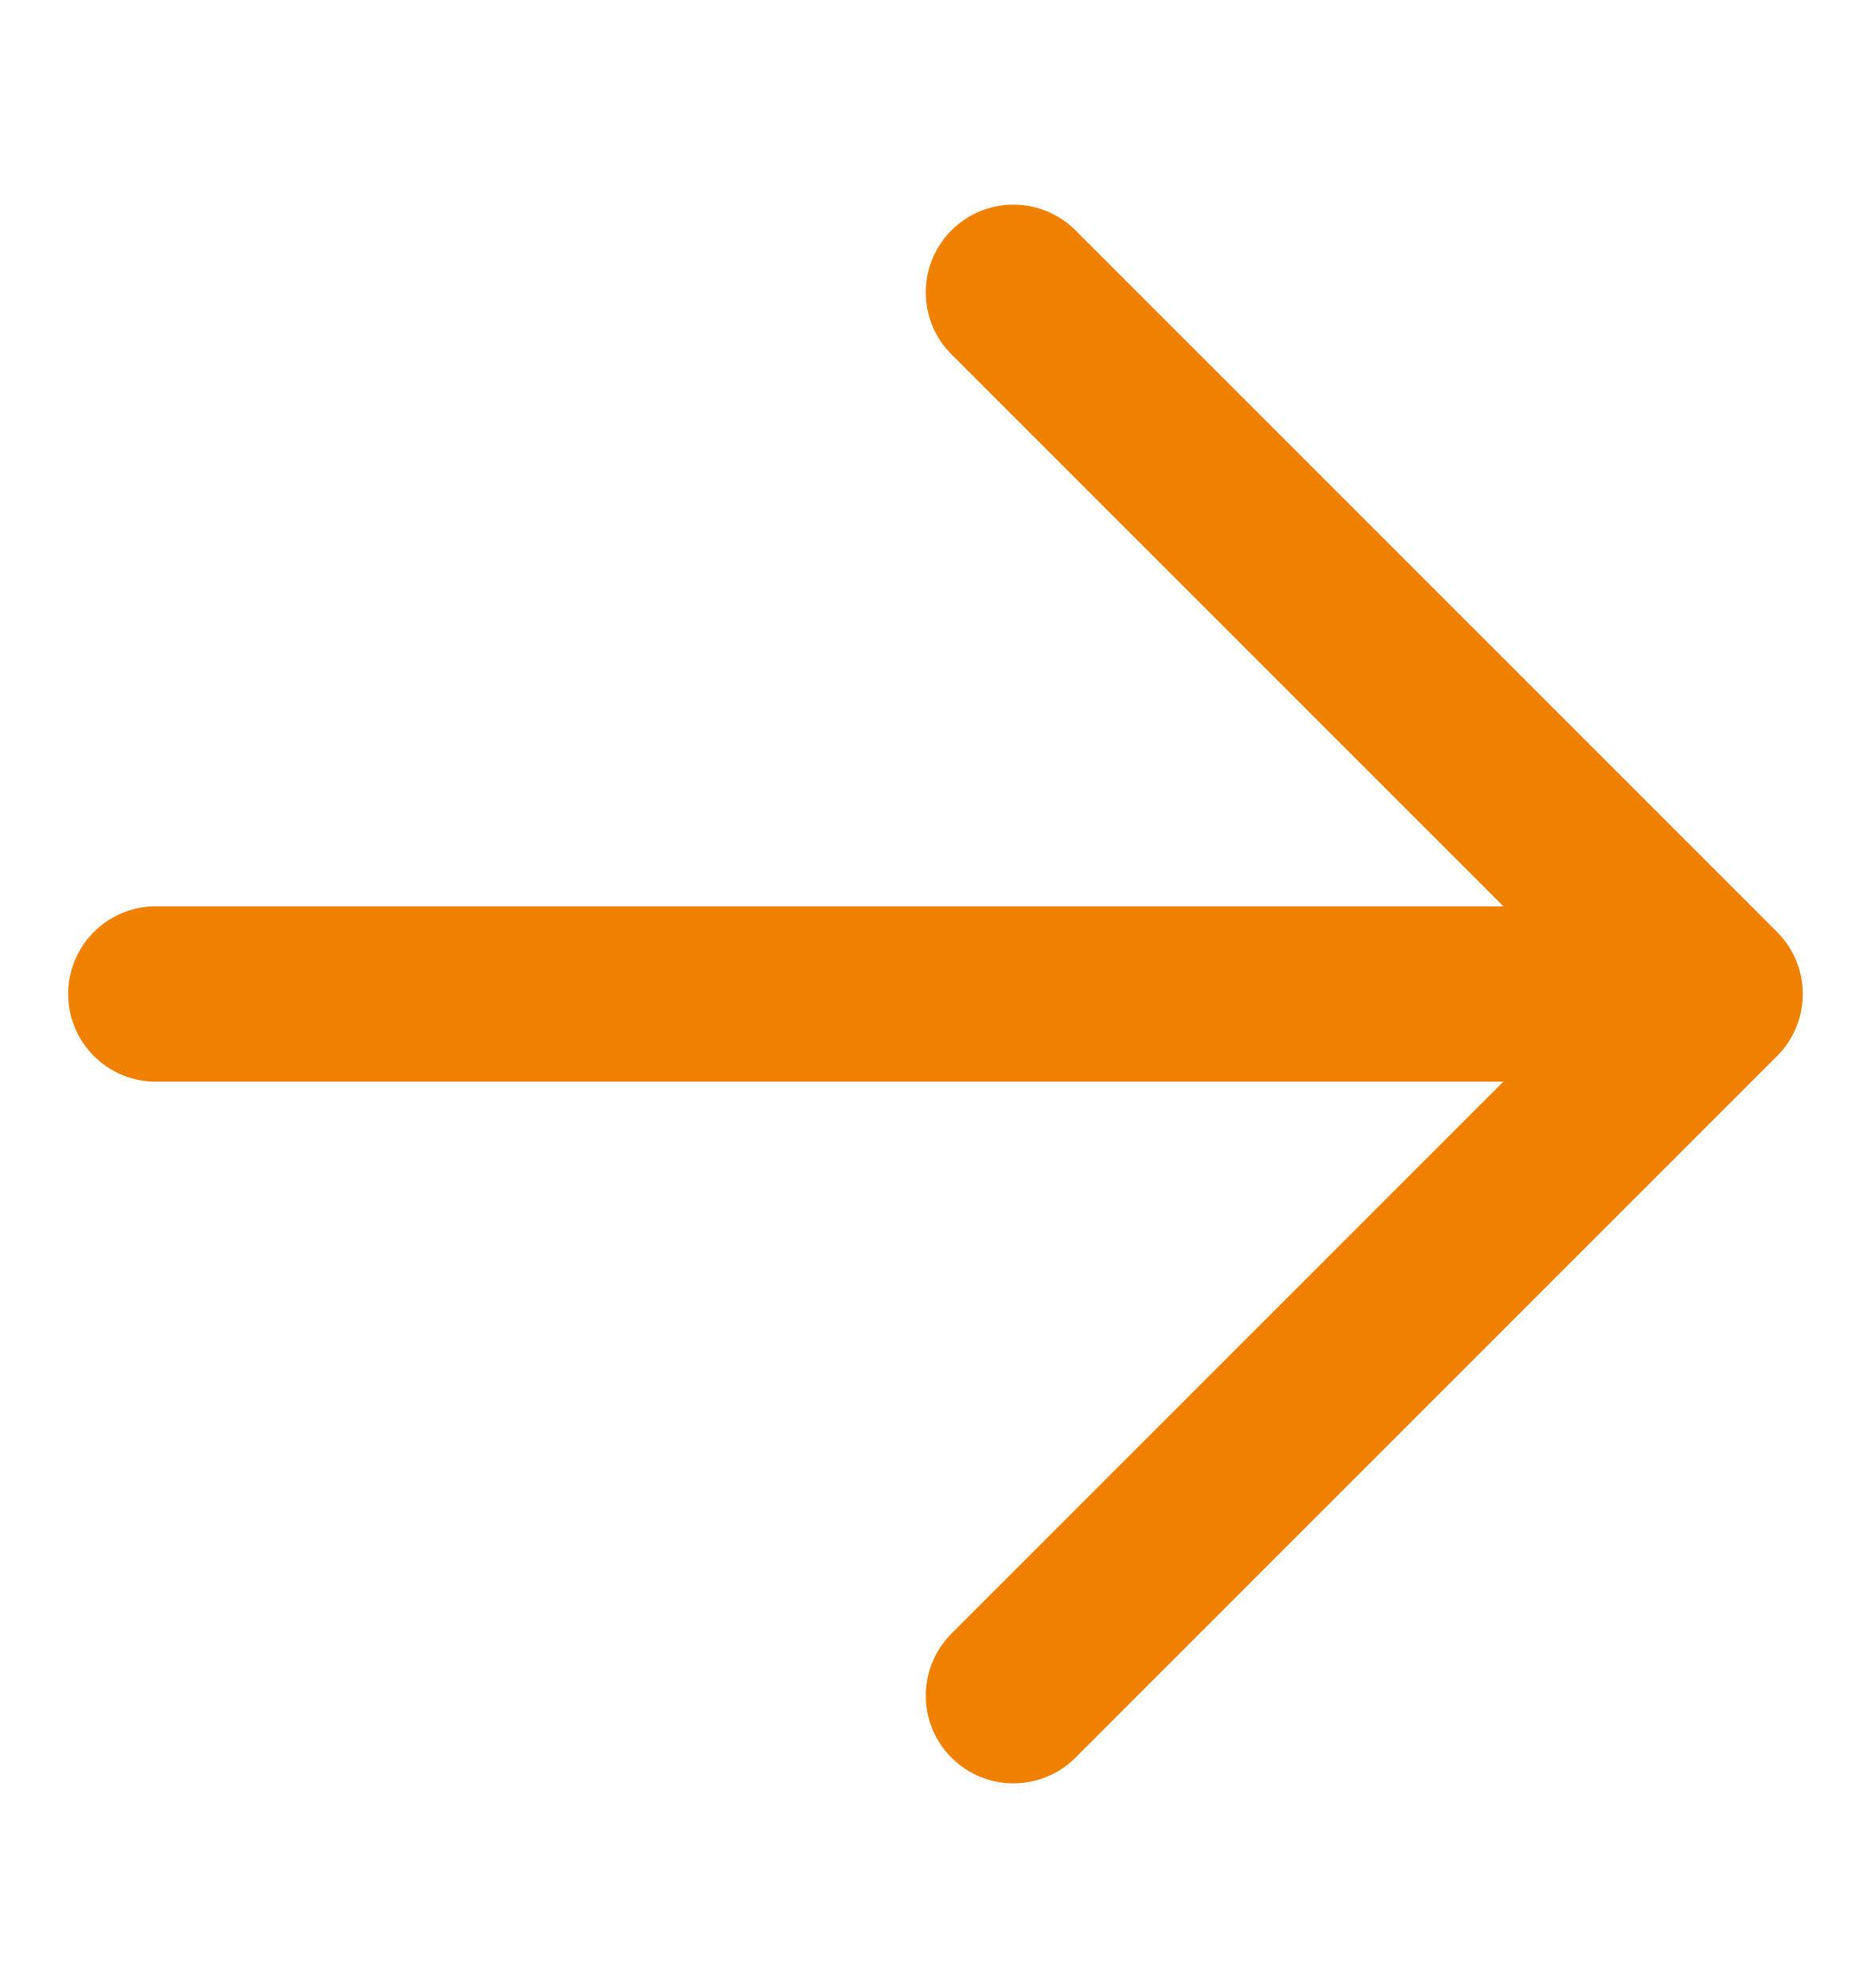
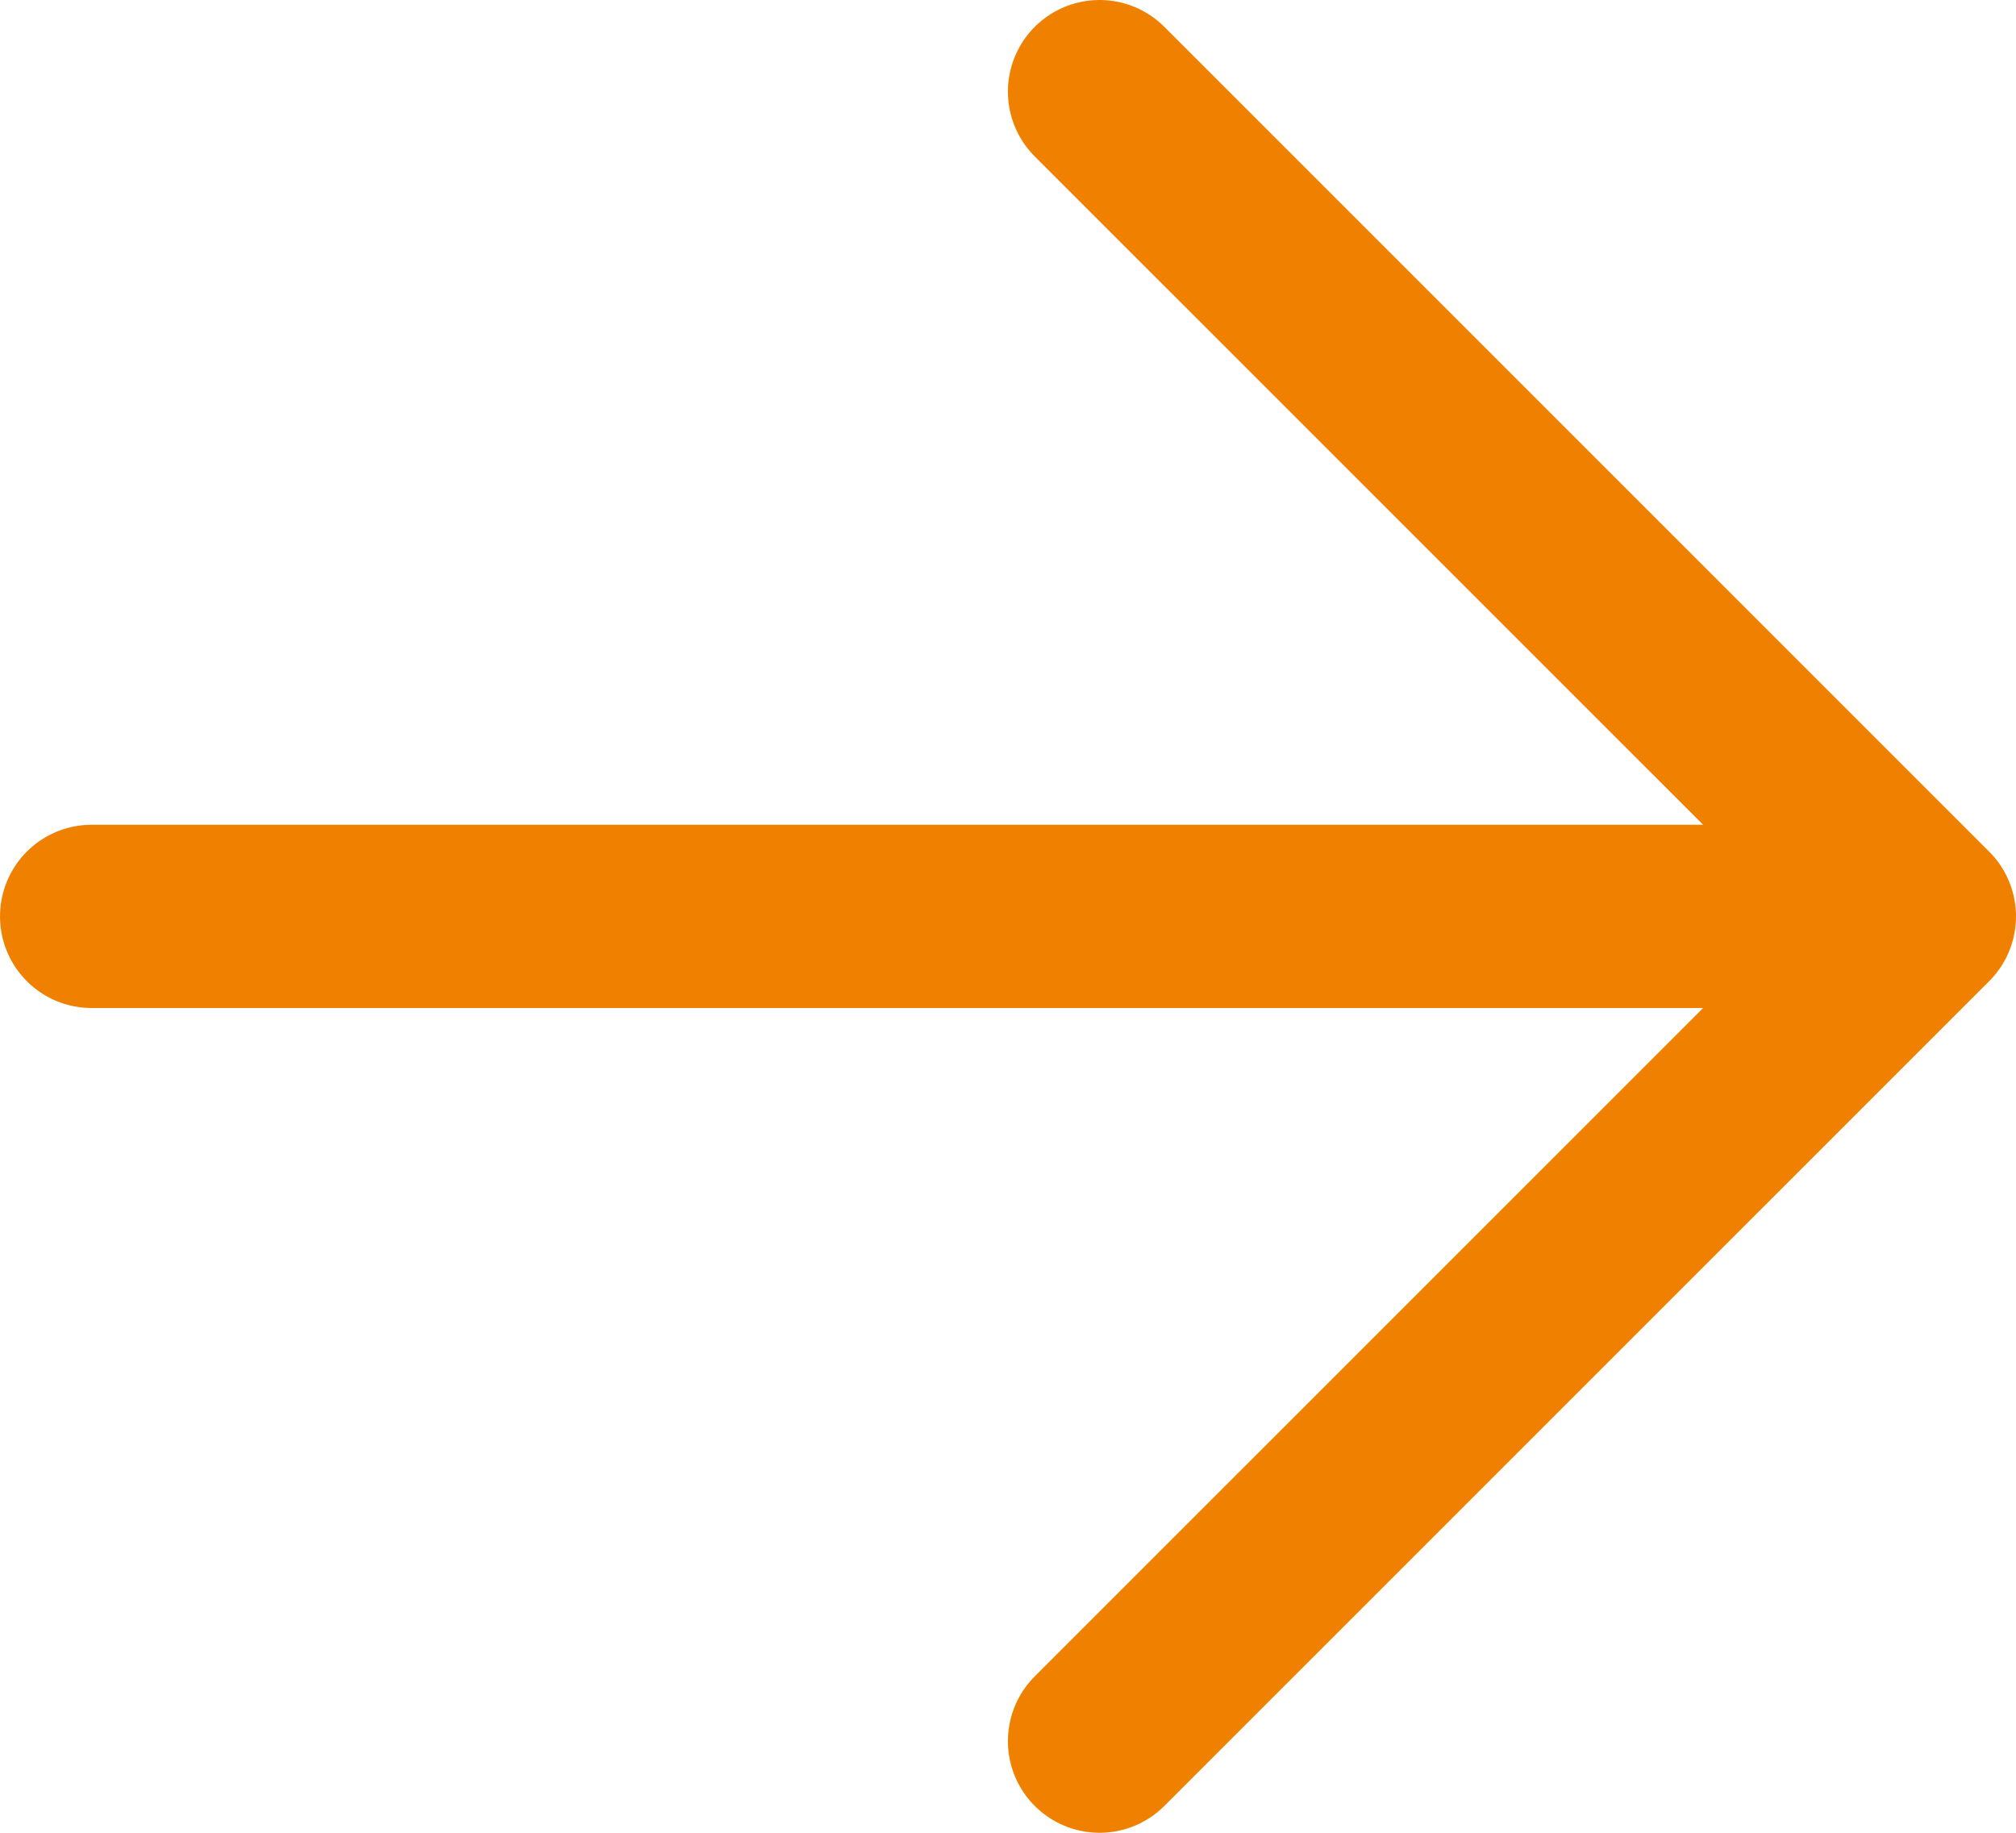
- <svg xmlns="http://www.w3.org/2000/svg" width="16" height="17" viewBox="0 0 16 17" fill="none">
-   <path d="M1.333 8.5H14.667M14.667 8.5L8.667 2.5M14.667 8.5L8.667 14.5" stroke="#F08100" stroke-width="1.5" stroke-linecap="round" stroke-linejoin="round" />
+ <svg xmlns="http://www.w3.org/2000/svg" width="22" height="20" viewBox="0 0 22 20" fill="none">
+   <path d="M1 10L21 10M21 10L11.999 1M21 10L11.999 19" stroke="#F08100" stroke-width="2" stroke-linecap="round" stroke-linejoin="round" />
</svg>
